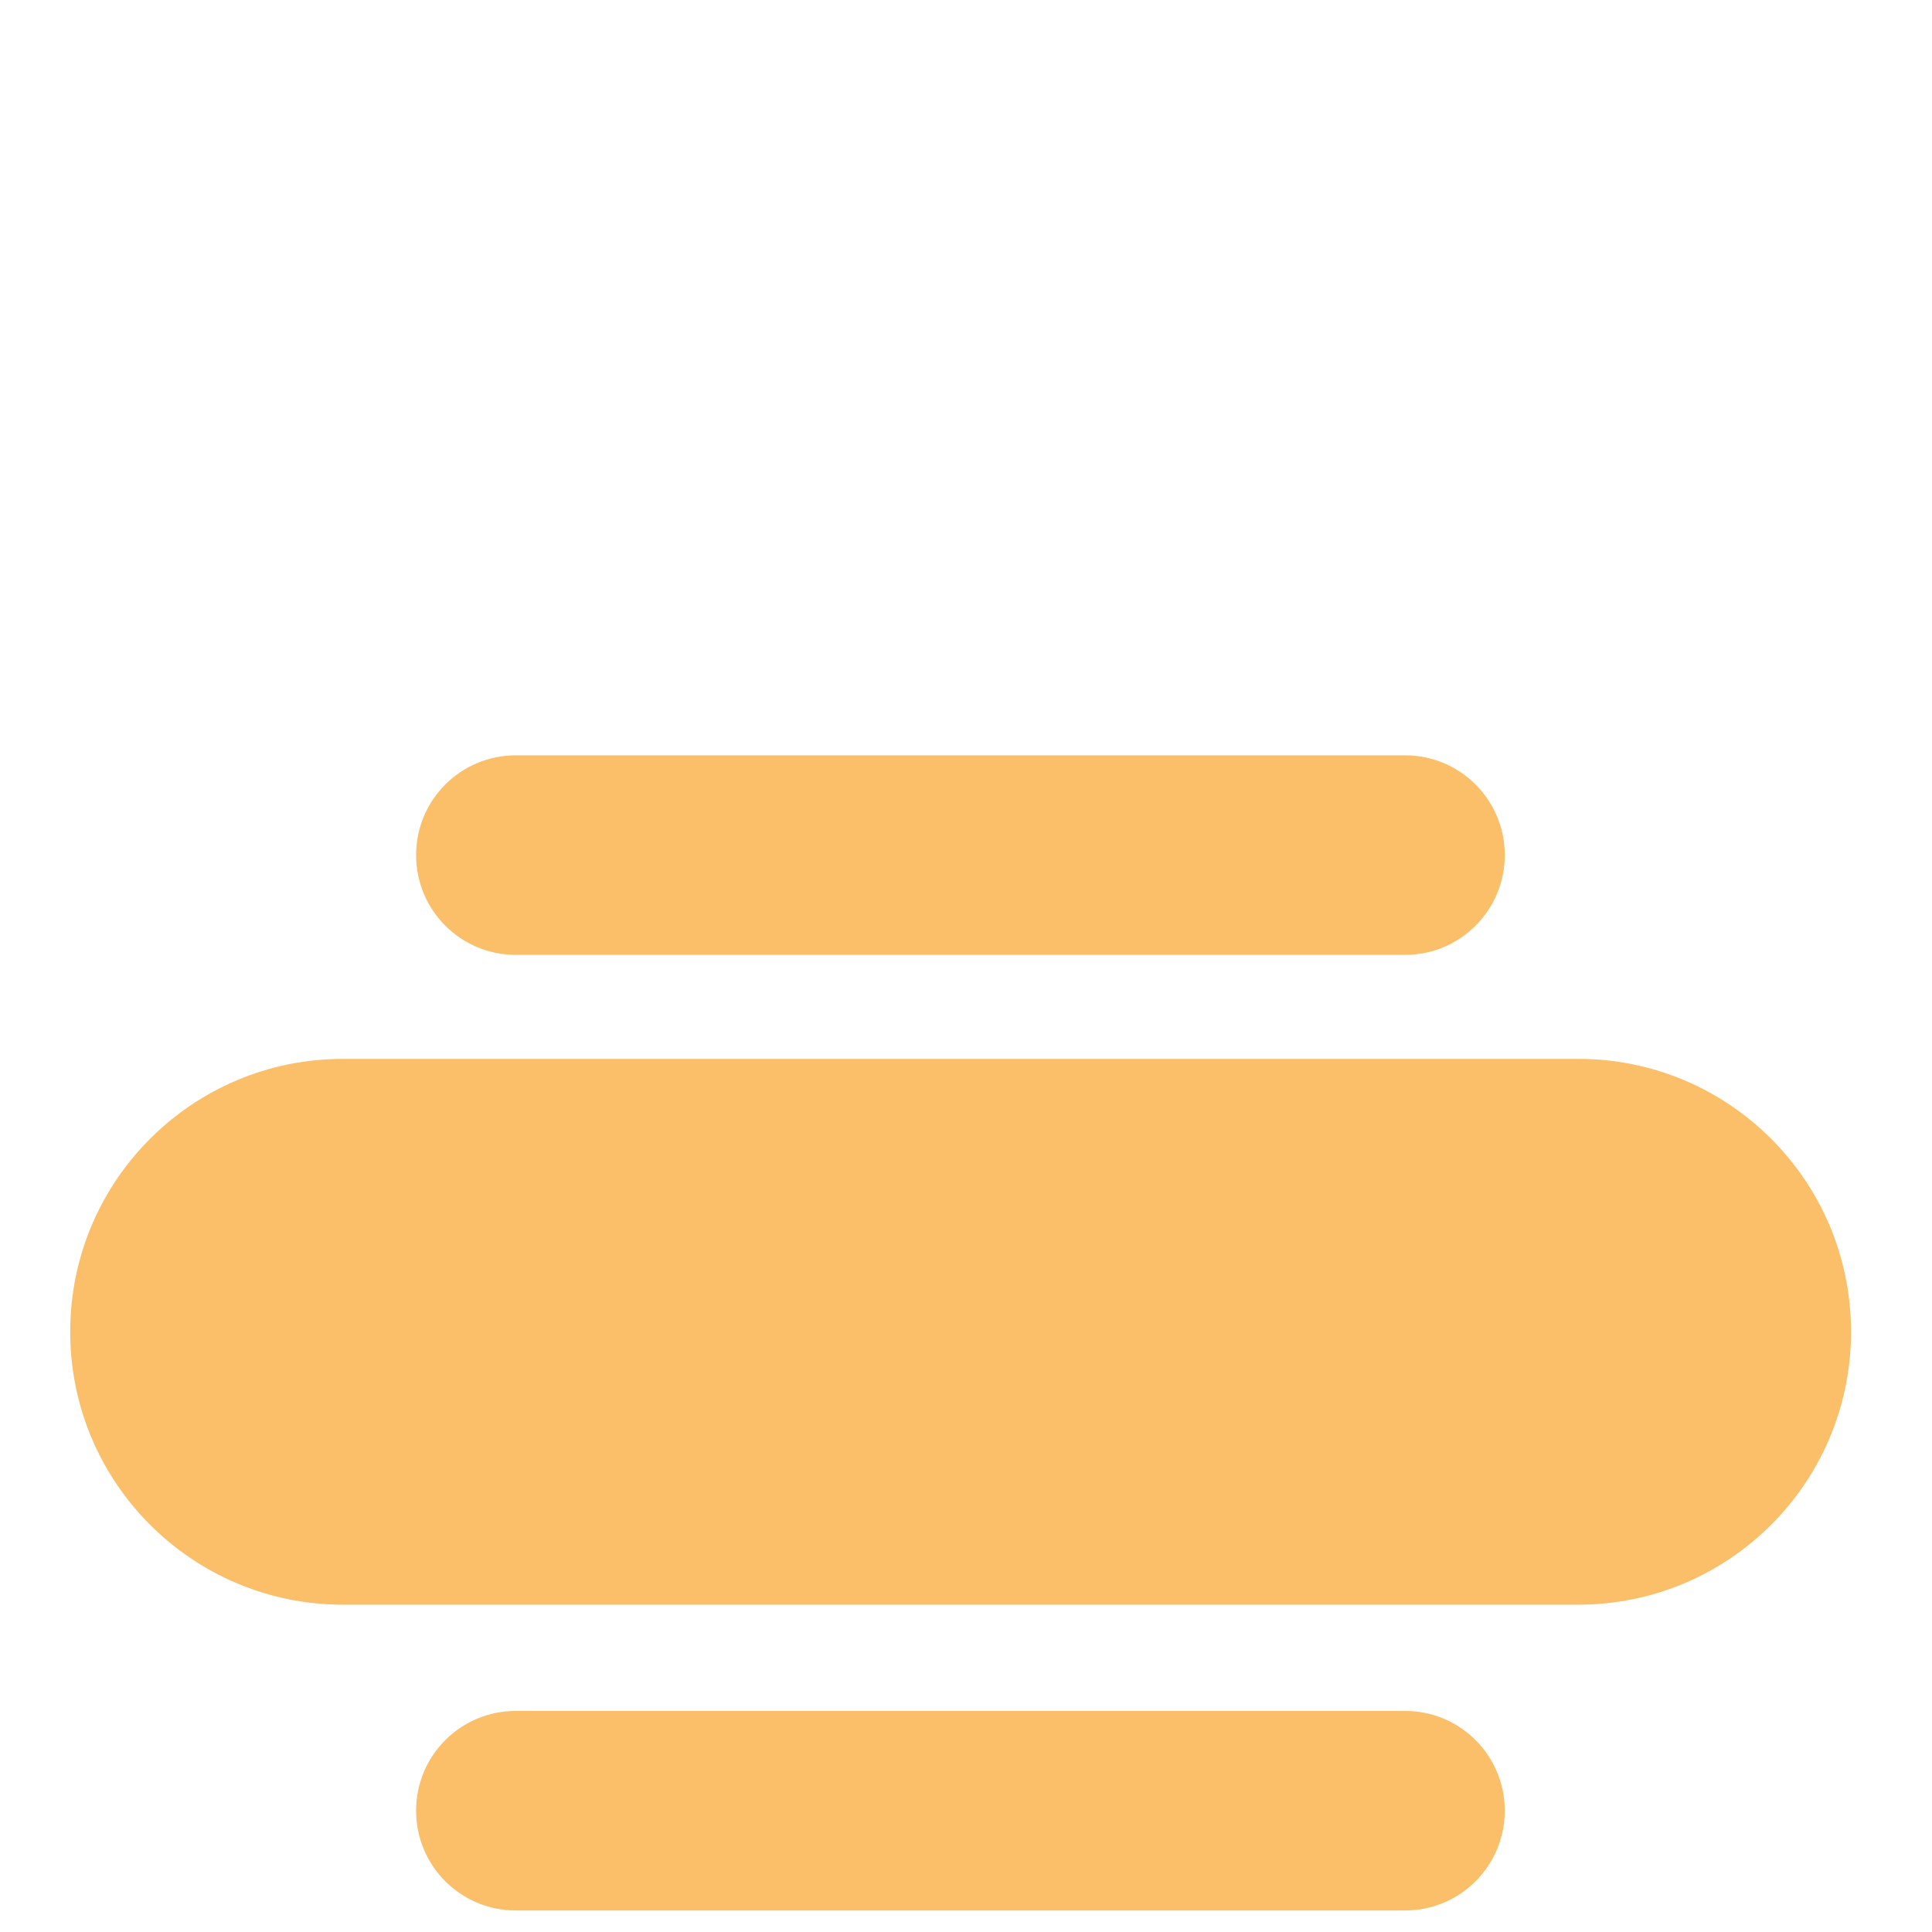
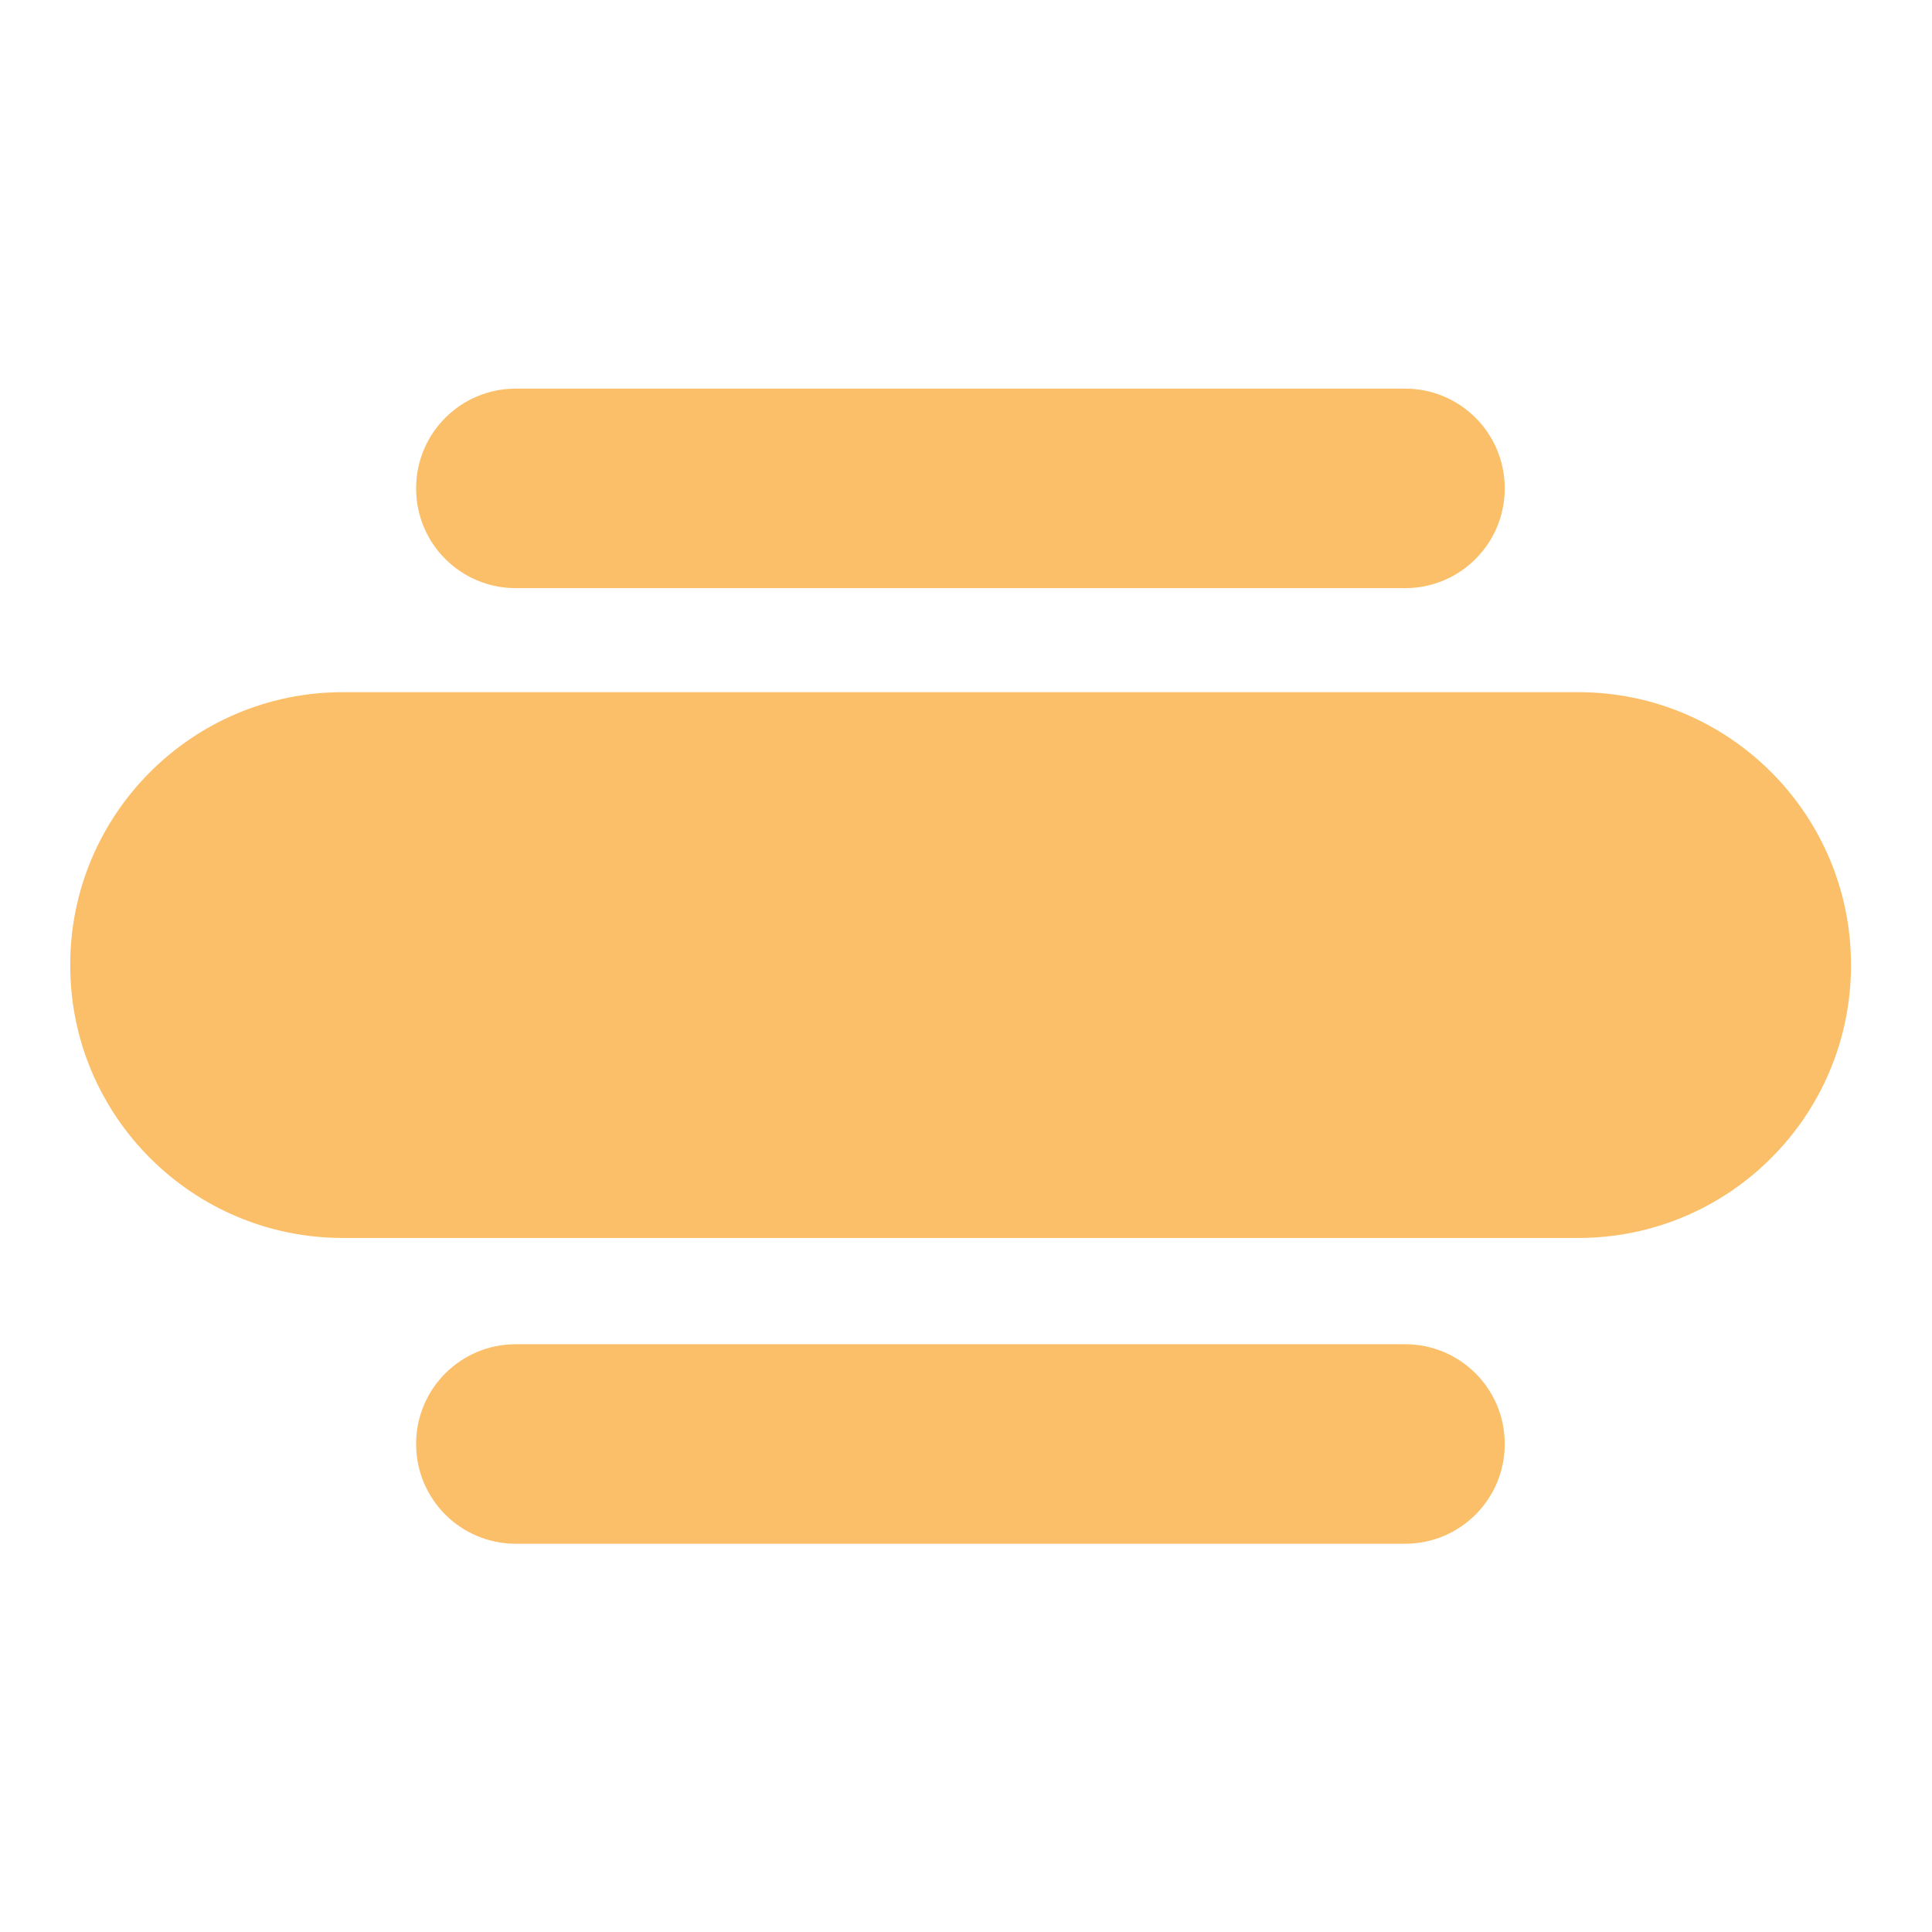
<svg xmlns="http://www.w3.org/2000/svg" viewBox="0 0 49 52" width="1024" height="1024">
-   <rect x="0.39" y="28.5" width="47.93" height="14.69" rx="7.34" fill="#fbbf69" />
-   <rect x="9.7" y="20.33" width="29.3" height="5.37" rx="2.68" fill="#fbbf69" />
-   <rect x="9.7" y="46.05" width="29.3" height="5.37" rx="2.68" fill="#fbbf69" />
+   <rect x="9.7" y="10.46" width="29.3" height="5.37" rx="2.68" fill="#fbbf69" />
+   <rect x="0.39" y="18.63" width="47.93" height="14.69" rx="7.34" fill="#fbbf69" />
+   <rect x="9.7" y="36.18" width="29.3" height="5.37" rx="2.68" fill="#fbbf69" />
</svg>
